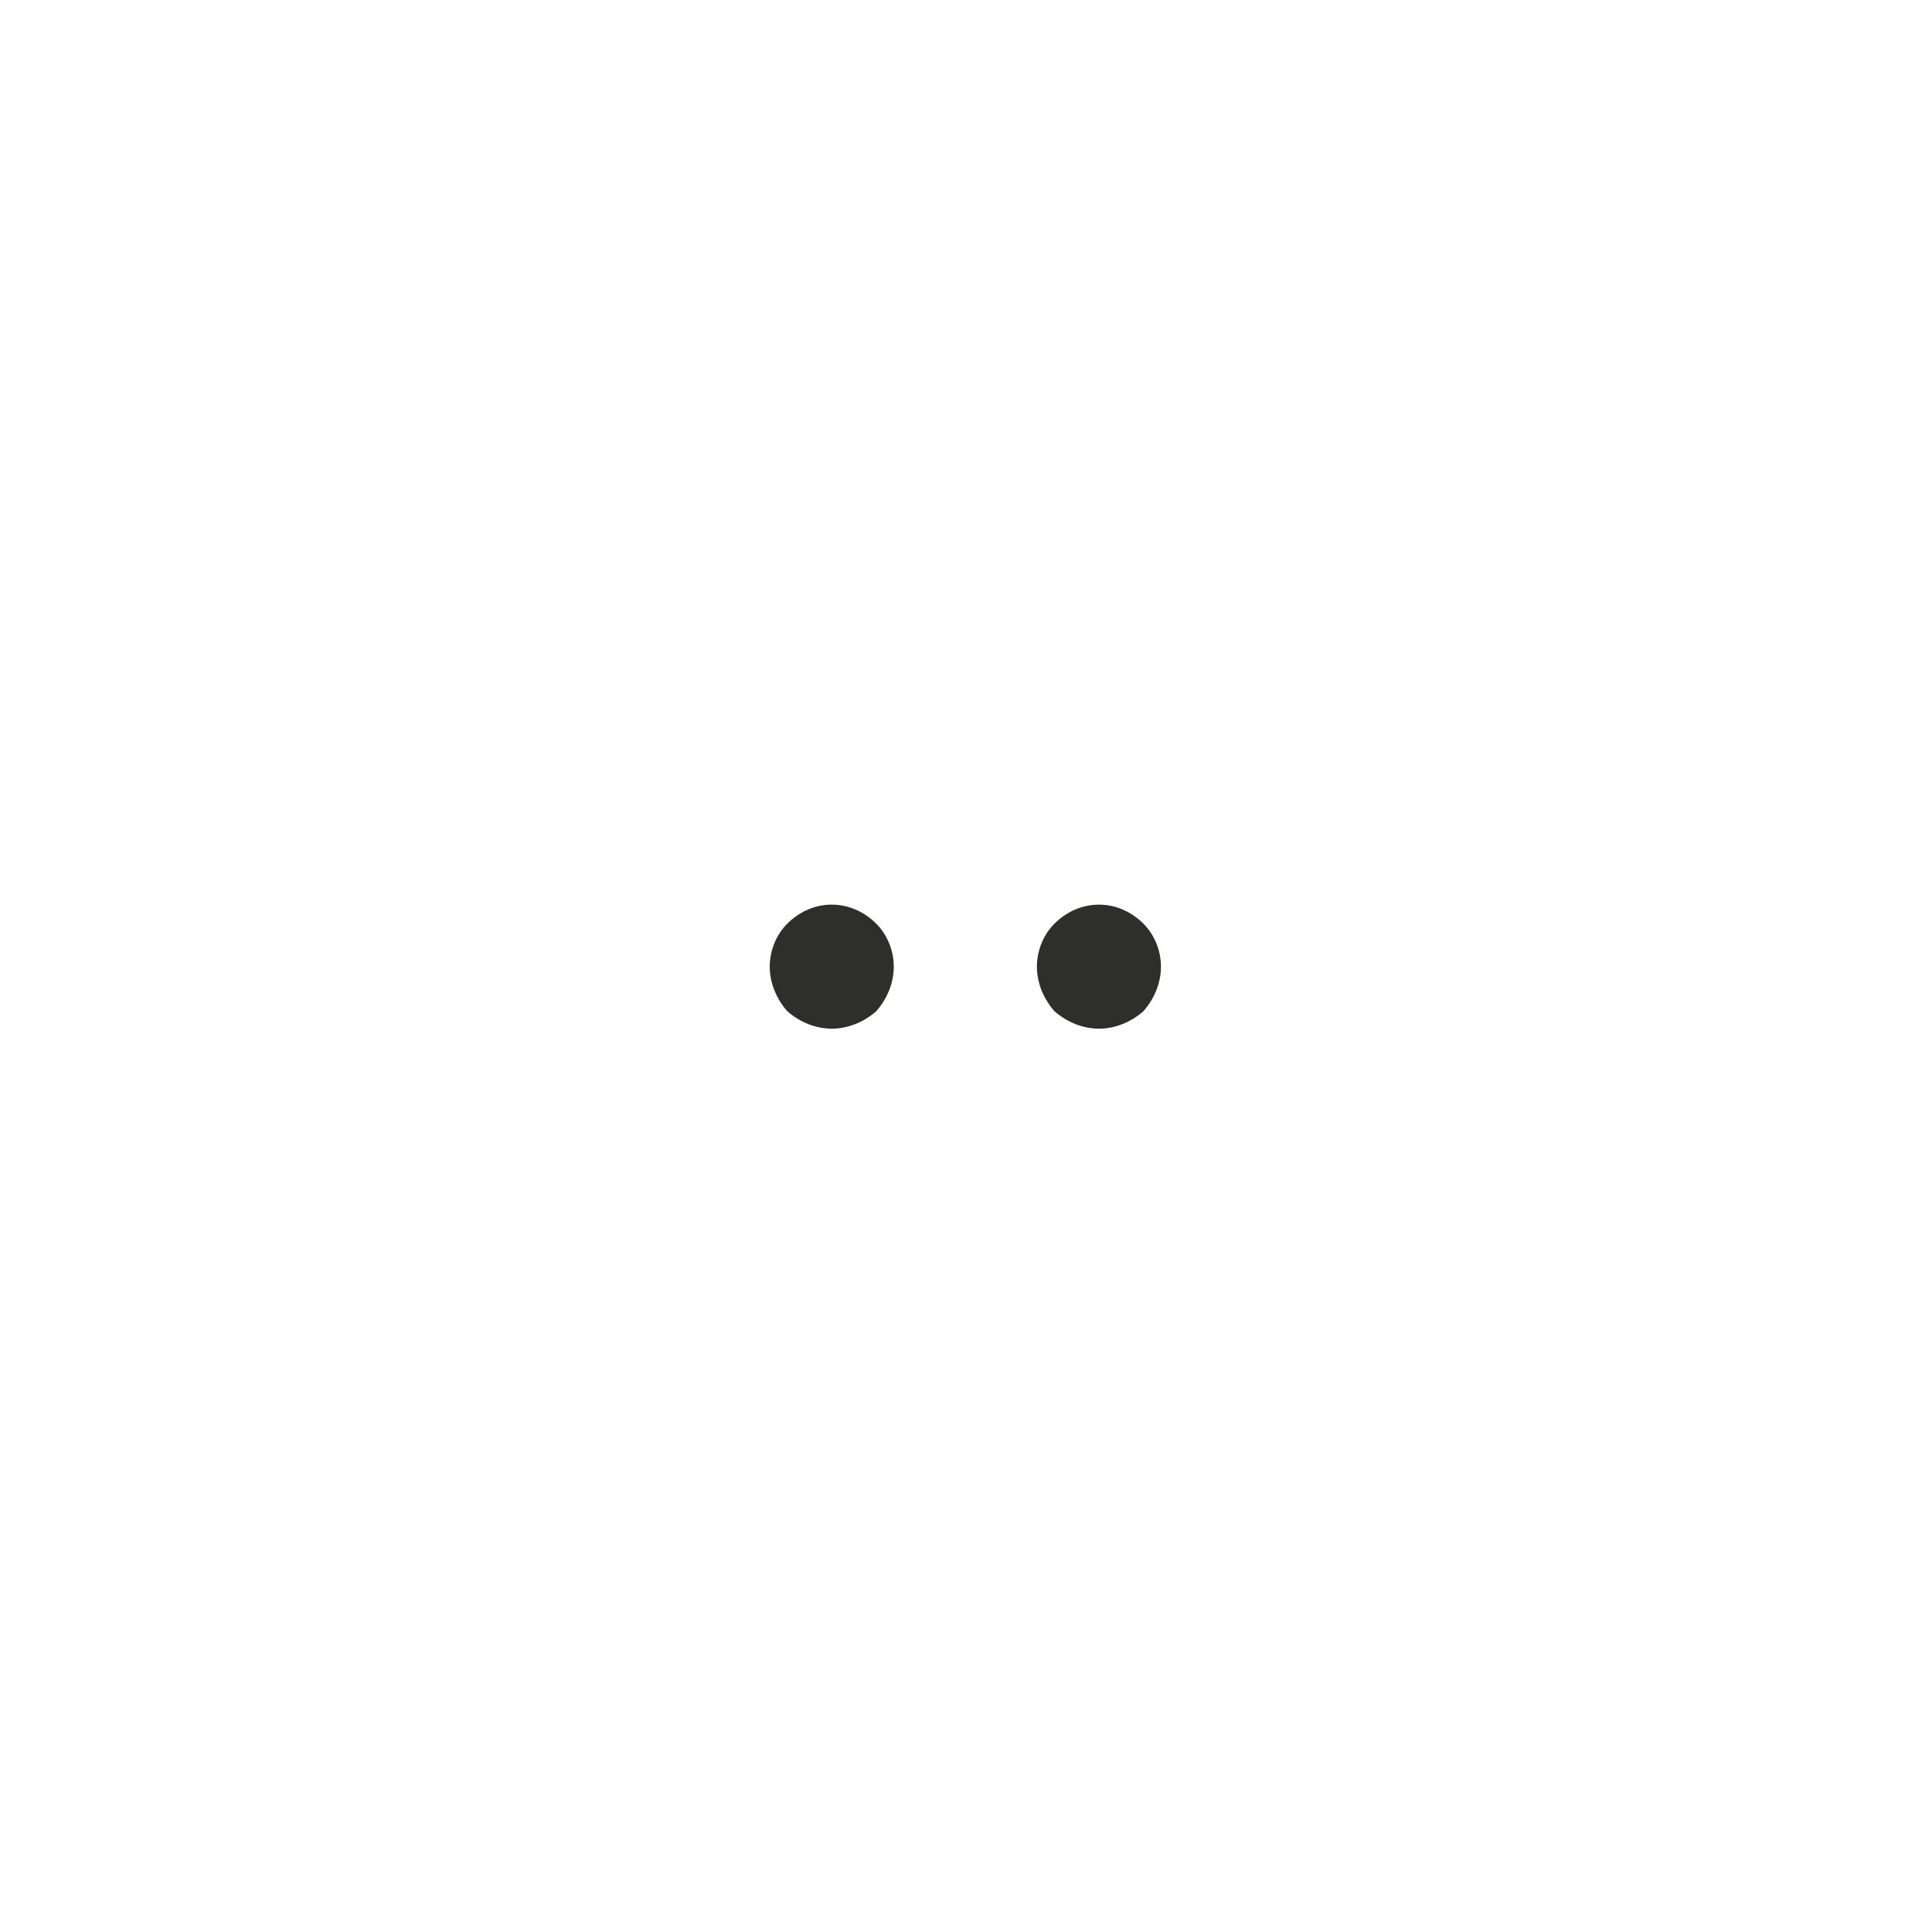
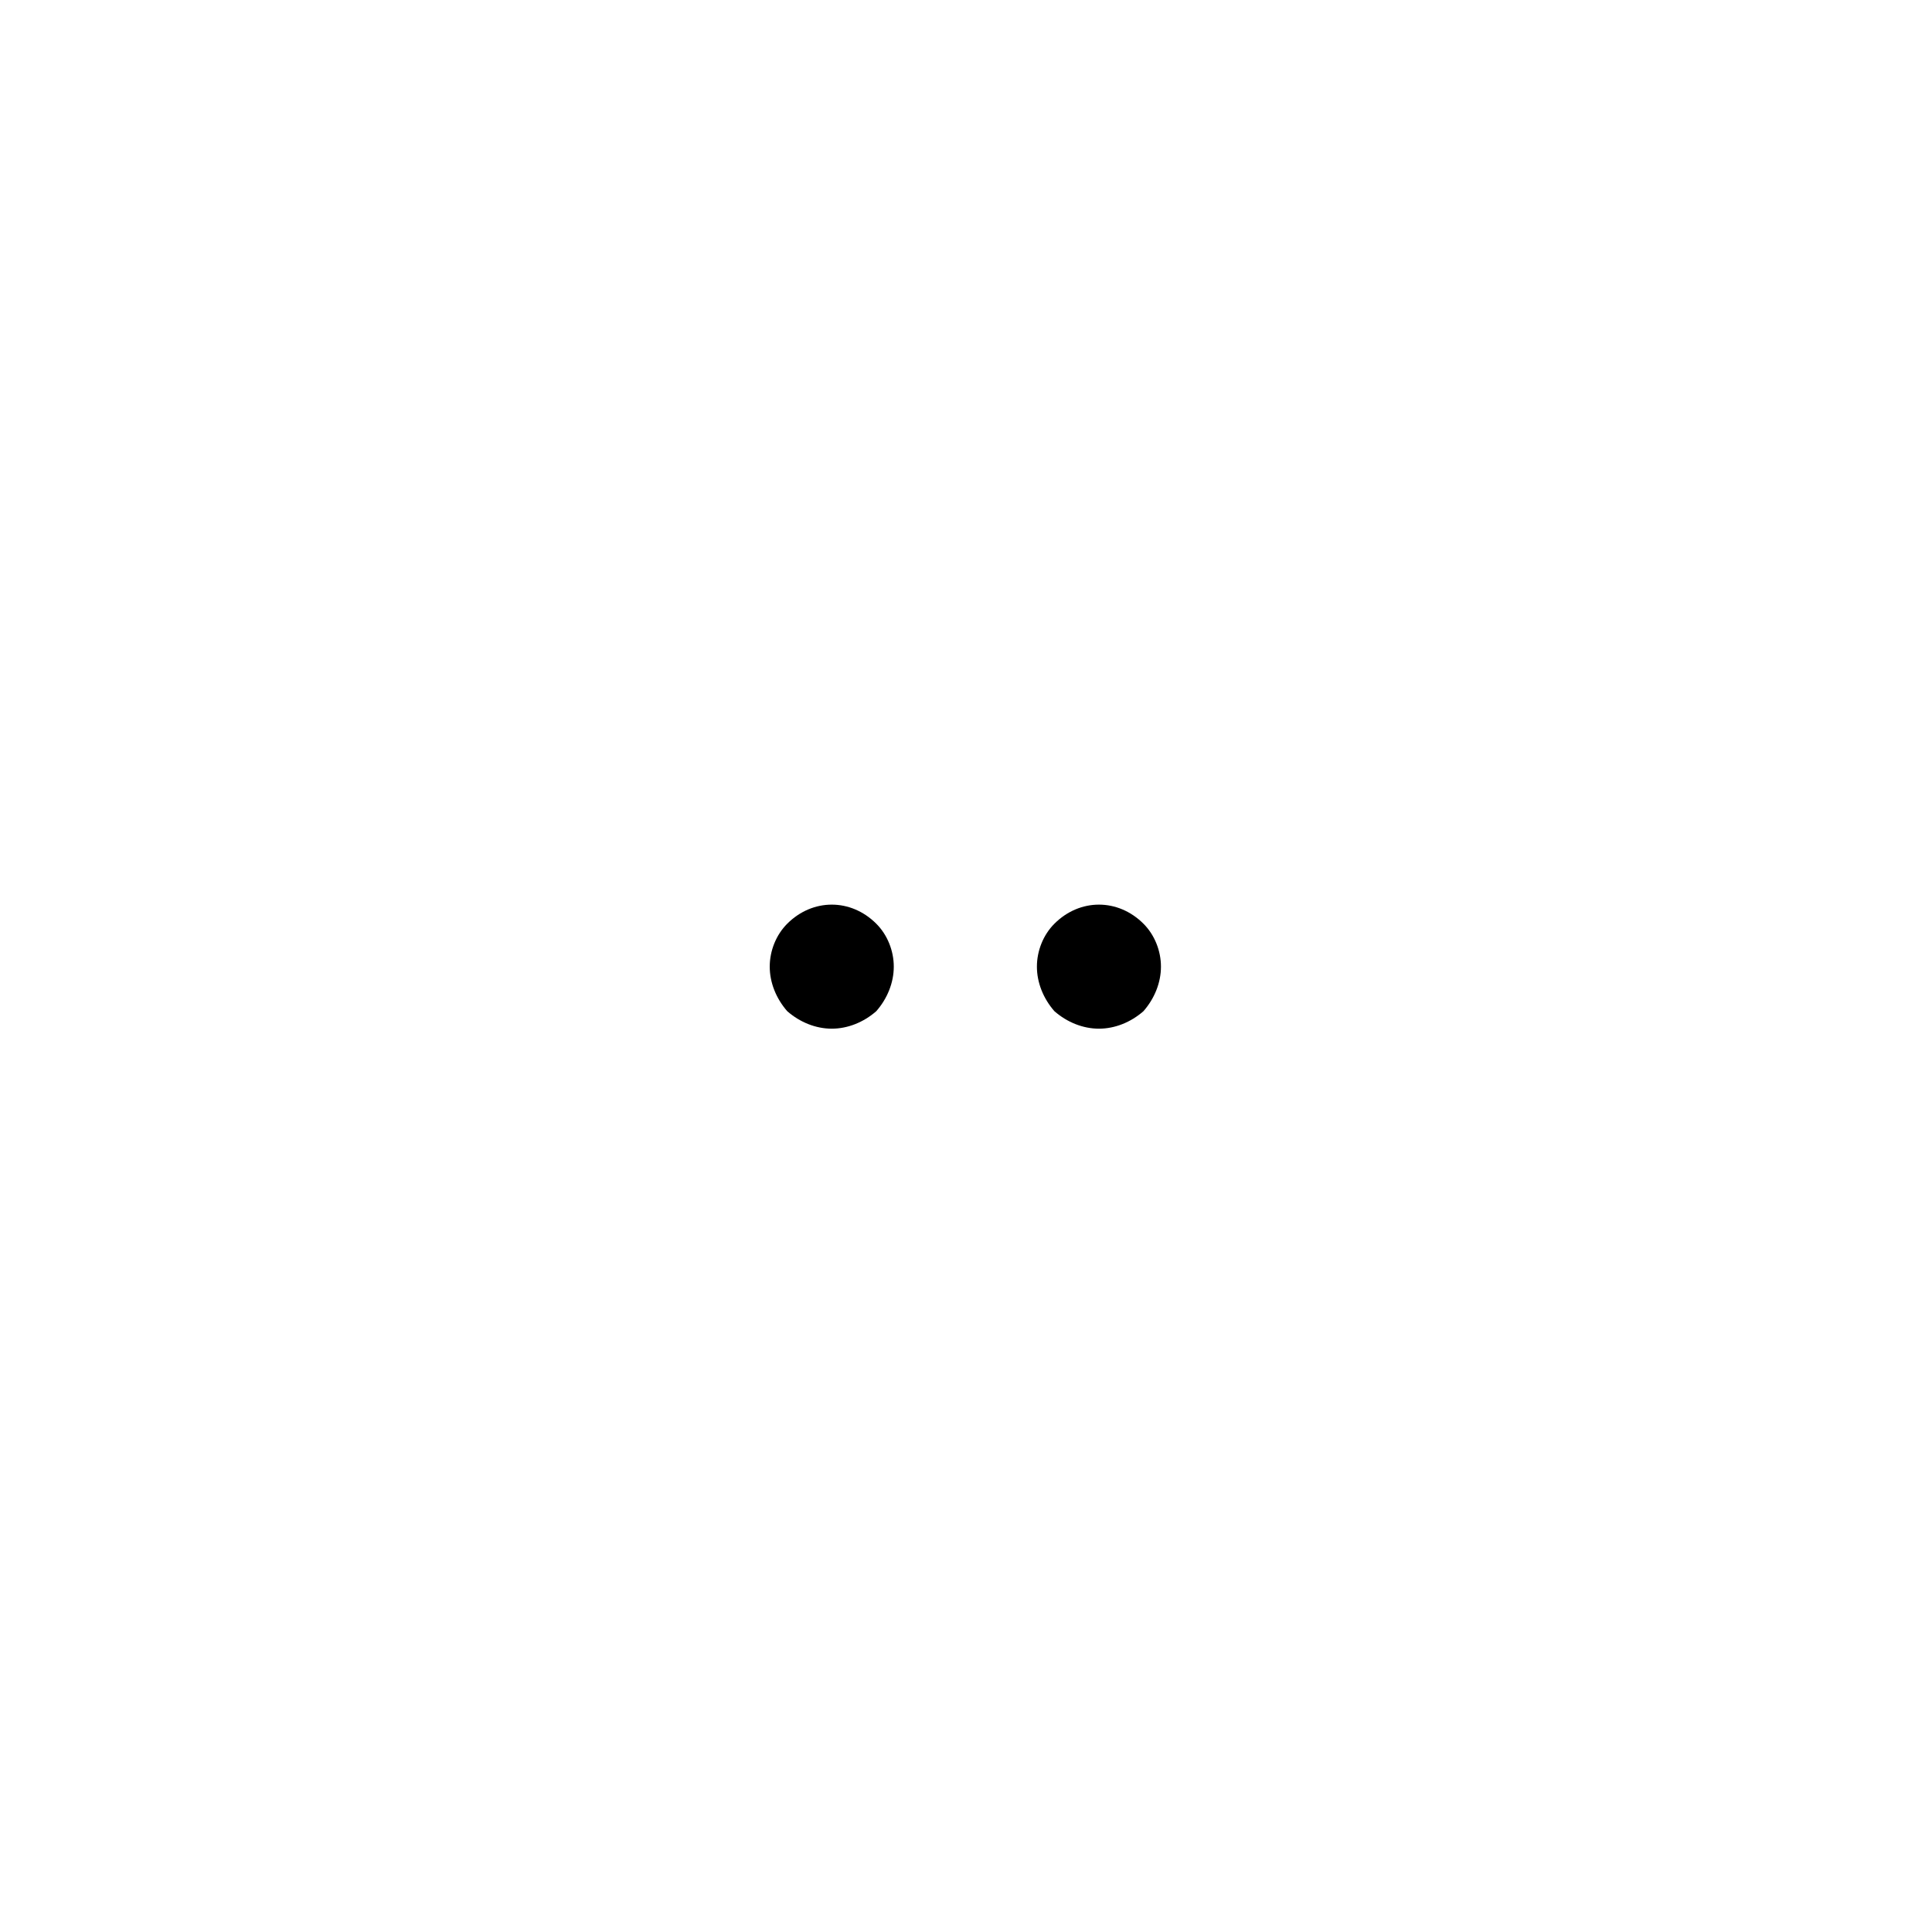
<svg xmlns="http://www.w3.org/2000/svg" xml:space="preserve" width="210mm" height="210mm" version="1.1" style="shape-rendering:geometricPrecision; text-rendering:geometricPrecision; image-rendering:optimizeQuality; fill-rule:evenodd; clip-rule:evenodd" viewBox="0 0 21000 21000">
  <defs>
    <style type="text/css">
   
-     .fil0 {fill:#2E2E2D;fill-rule:nonzero}
+     .fil0 {fill:black;fill-rule:nonzero}
   
  </style>
  </defs>
  <g id="Plan_x0020_1">
    <path class="fil0" d="M11460.89 10991.14c138.29,121.01 311.15,190.15 484.01,190.15 172.87,0 345.73,-69.14 484.02,-190.15 121,-138.29 190.14,-311.15 190.14,-484.01 0,-172.86 -69.14,-345.72 -190.14,-466.72 -138.29,-138.29 -311.15,-207.44 -484.02,-207.44 -172.86,0 -345.72,69.15 -484.01,207.44 -121,121 -190.14,293.86 -190.14,466.72 0,172.86 69.14,345.72 190.14,484.01zm-2904.06 0c138.29,121.01 311.15,190.15 484.01,190.15 172.86,0 345.72,-69.14 484.01,-190.15 121,-138.29 190.15,-311.15 190.15,-484.01 0,-172.86 -69.15,-345.72 -190.15,-466.72 -138.29,-138.29 -311.15,-207.44 -484.01,-207.44 -172.86,0 -345.72,69.15 -484.01,207.44 -121.01,121 -190.15,293.86 -190.15,466.72 0,172.86 69.14,345.72 190.15,484.01z" />
  </g>
</svg>
